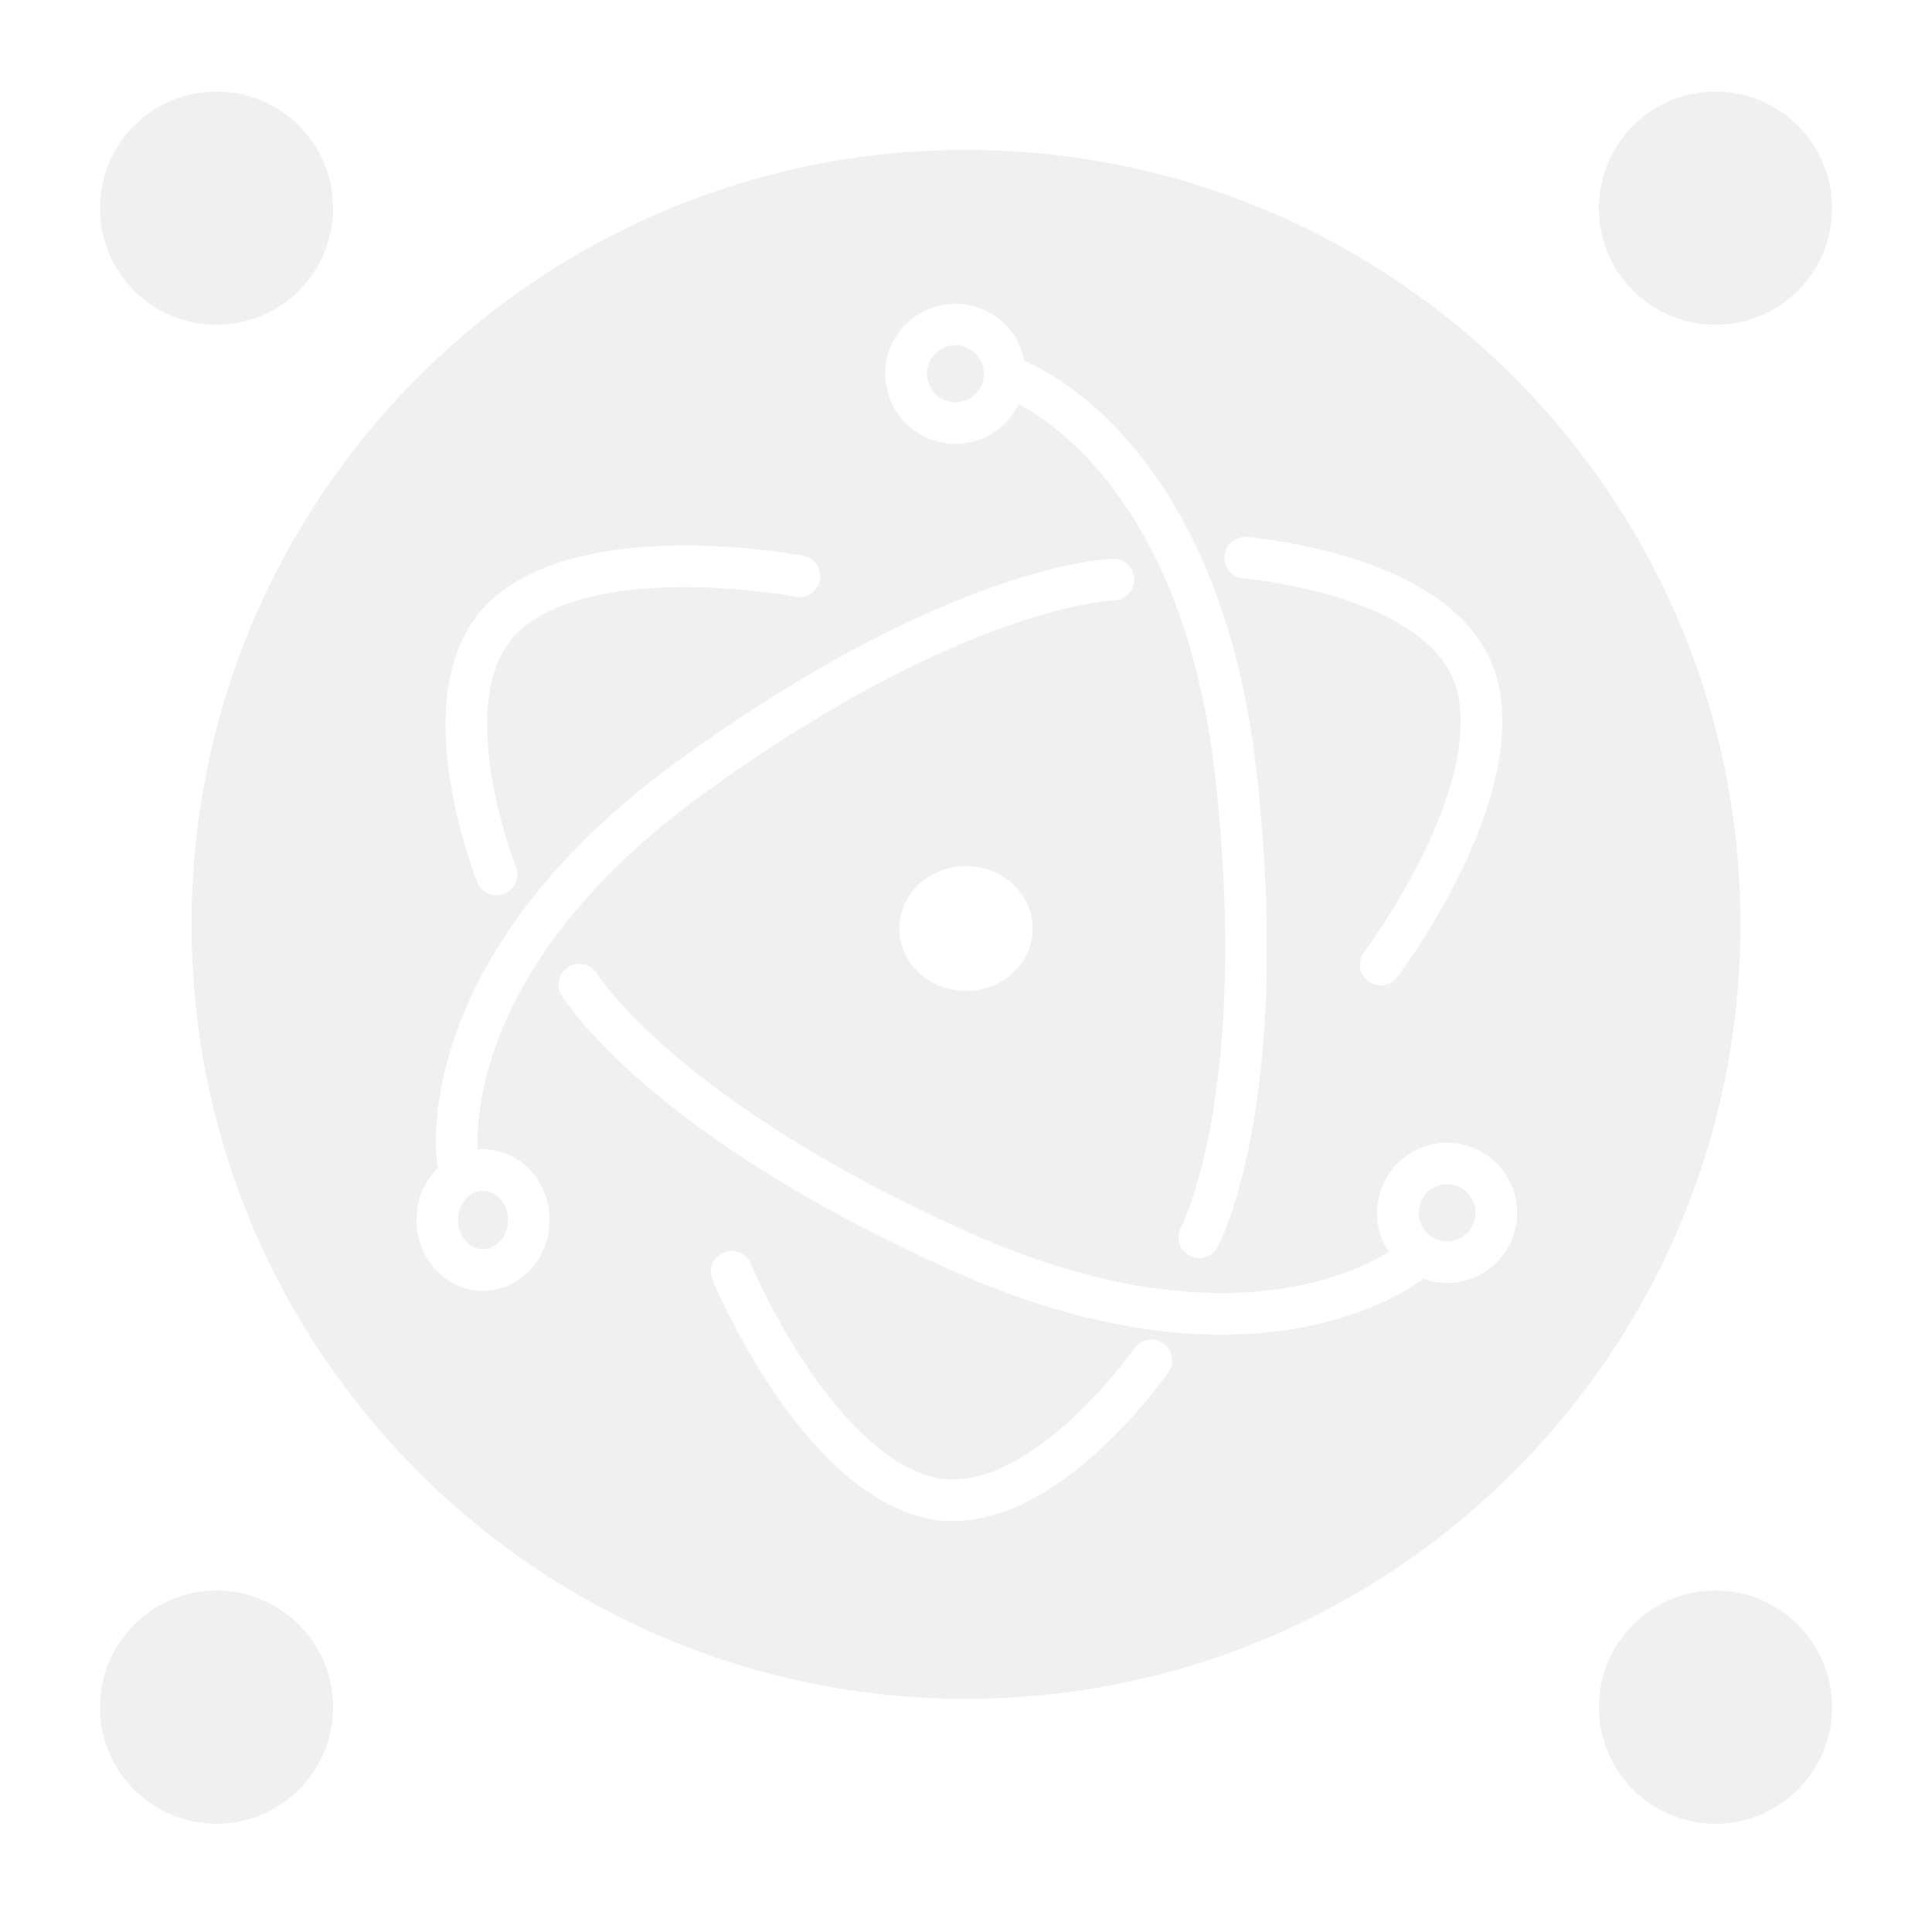
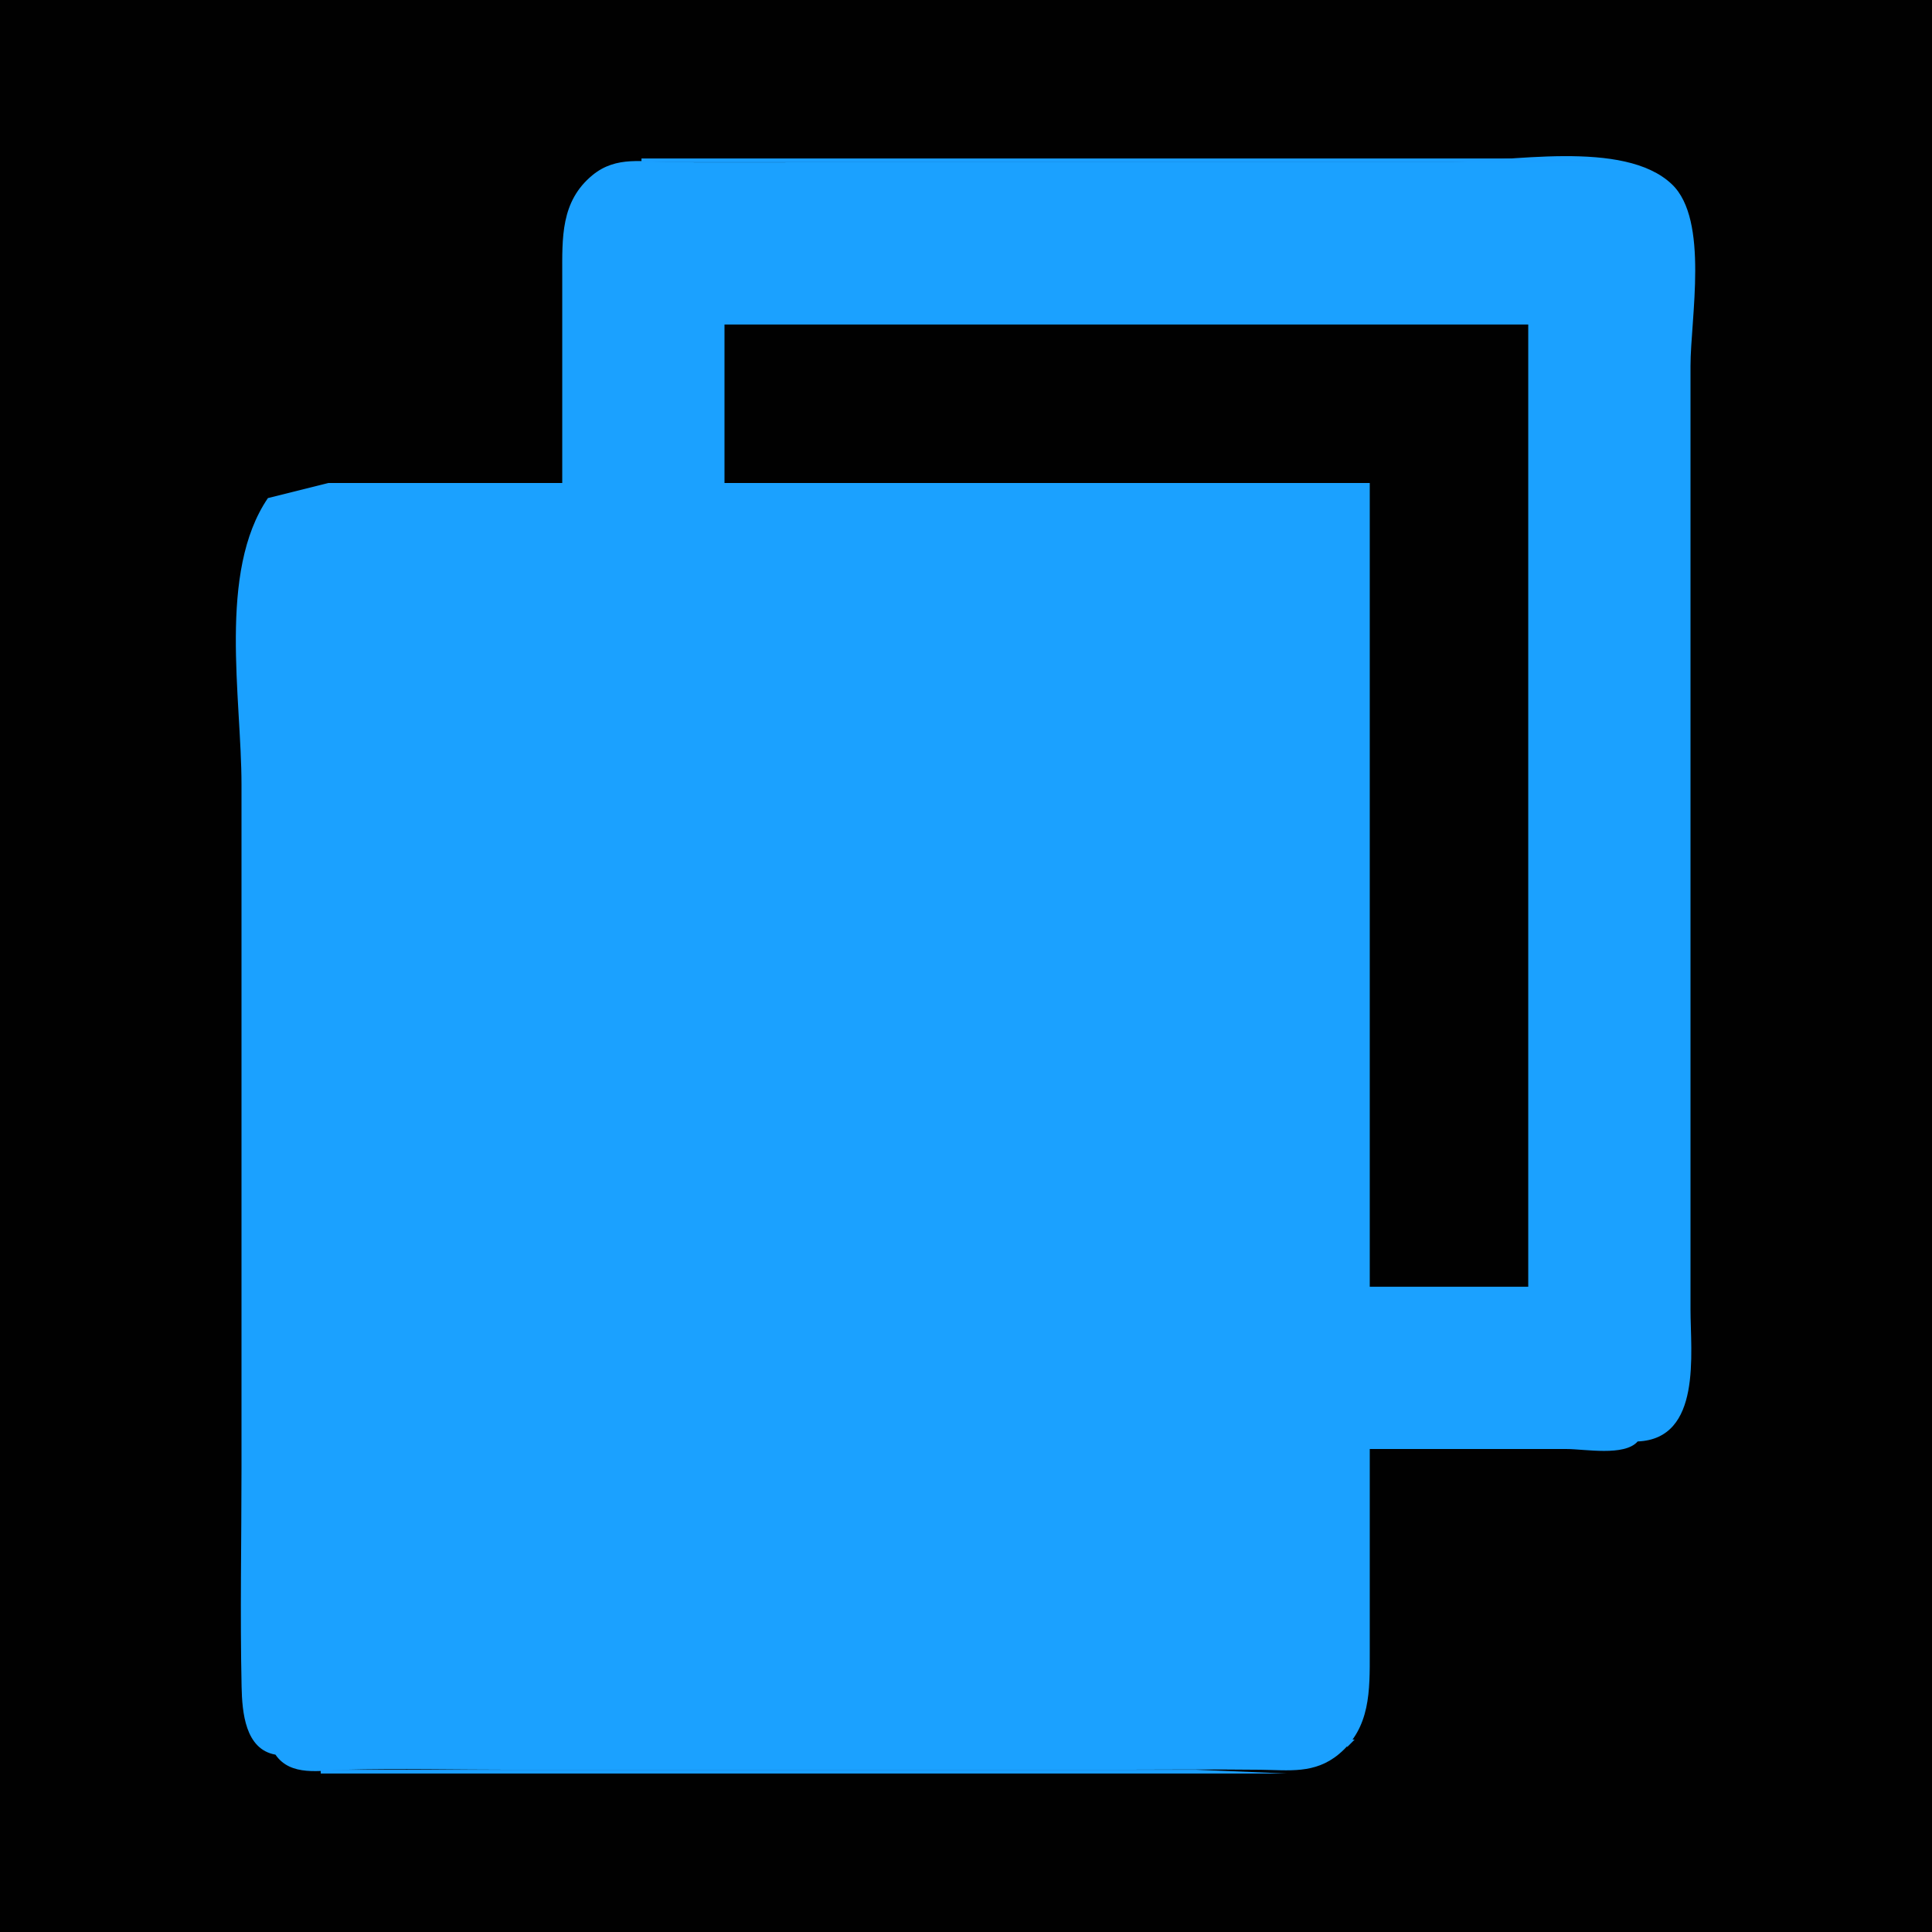
- <svg xmlns="http://www.w3.org/2000/svg" width="232" height="232" viewBox="0 0 232 232" fill="none">
-   <g filter="url(#filter0_b)">
-     <path d="M231.5 1V0.5H231H1H0.5V1V231V231.5H1H231H231.5V231V1ZM40.5 25C40.5 33.008 34.008 39.5 26 39.5C17.992 39.5 11.5 33.008 11.5 25C11.5 16.992 17.992 10.5 26 10.5C34.008 10.5 40.5 16.992 40.5 25ZM220.5 25C220.5 33.008 214.008 39.5 206 39.5C197.992 39.5 191.5 33.008 191.5 25C191.5 16.992 197.992 10.5 206 10.5C214.008 10.5 220.5 16.992 220.5 25ZM40.5 205C40.5 213.008 34.008 219.5 26 219.5C17.992 219.5 11.5 213.008 11.5 205C11.5 196.992 17.992 190.5 26 190.5C34.008 190.5 40.5 196.992 40.5 205ZM220.5 205C220.5 213.008 214.008 219.5 206 219.5C197.992 219.5 191.5 213.008 191.5 205C191.5 196.992 197.992 190.5 206 190.5C214.008 190.5 220.5 196.992 220.5 205ZM209.5 111C209.5 162.639 167.639 204.5 116 204.5C64.361 204.5 22.5 162.639 22.5 111C22.5 59.361 64.361 17.5 116 17.5C167.639 17.5 209.5 59.361 209.5 111Z" fill="white" stroke="white" />
-     <path d="M63.5 146.5C63.5 149.959 60.897 152.5 58 152.5C55.103 152.5 52.5 149.959 52.5 146.5C52.5 143.041 55.103 140.5 58 140.5C60.897 140.5 63.5 143.041 63.5 146.5Z" stroke="white" stroke-width="5" />
-     <path d="M54.986 139.466C54.986 139.466 51.197 116.315 83.187 93.165C115.178 70.014 133.698 69.593 133.698 69.593" stroke="white" stroke-width="5" stroke-linecap="round" />
-     <path d="M178.902 142.686C177.27 139.853 173.652 138.88 170.819 140.512C167.987 142.144 167.014 145.762 168.646 148.595C170.277 151.427 173.896 152.4 176.728 150.768C179.561 149.137 180.534 145.518 178.902 142.686Z" stroke="white" stroke-width="5" />
-     <path d="M169.409 151.555C169.409 151.555 151.24 166.394 115.211 150.232C79.182 134.07 69.572 118.232 69.572 118.232" stroke="white" stroke-width="5" stroke-linecap="round" />
-     <path d="M109.577 41.971C107.966 44.814 108.964 48.426 111.808 50.038C114.651 51.65 118.263 50.651 119.875 47.807C121.487 44.964 120.488 41.352 117.645 39.74C114.801 38.129 111.189 39.127 109.577 41.971Z" stroke="white" stroke-width="5" />
-     <path d="M122.038 45.647C122.038 45.647 144.047 53.767 148.412 93.013C152.778 132.259 144.012 148.579 144.012 148.579" stroke="white" stroke-width="5" stroke-linecap="round" />
-     <path d="M59.633 105C59.633 105 50.437 82.104 61.305 73.362C72.174 64.619 96 69.199 96 69.199" stroke="white" stroke-width="5" stroke-linecap="round" />
-     <path d="M149.532 66.978C149.532 66.978 174.391 68.913 177.477 82.638C180.564 96.363 165.799 115.833 165.799 115.833" stroke="white" stroke-width="5" stroke-linecap="round" />
-     <path d="M138.248 163.363C138.248 163.363 124.023 183.841 110.618 179.573C97.213 175.305 87.866 152.728 87.866 152.728" stroke="white" stroke-width="5" stroke-linecap="round" />
-     <path d="M116 119C120.418 119 124 115.642 124 111.5C124 107.358 120.418 104 116 104C111.582 104 108 107.358 108 111.5C108 115.642 111.582 119 116 119Z" fill="white" />
-   </g>
-   <defs>
-     <filter id="filter0_b" x="-4" y="-4" width="240" height="240" filterUnits="userSpaceOnUse" color-interpolation-filters="sRGB">
-       <feFlood flood-opacity="0" result="BackgroundImageFix" />
-       <feGaussianBlur in="BackgroundImage" stdDeviation="2" />
-       <feComposite in2="SourceAlpha" operator="in" result="effect1_backgroundBlur" />
-       <feBlend mode="normal" in="SourceGraphic" in2="effect1_backgroundBlur" result="shape" />
-     </filter>
-   </defs>
+ <svg xmlns="http://www.w3.org/2000/svg" width="512" height="512">
+   <path style="fill:#010101; stroke:none;" d="M0 0L0 512L512 512L512 0L0 0z" />
+   <path style="fill:#1ba1ff; stroke:none;" d="M149 128L87 128L71 132C57.668 151.599 64 184.821 64 208L64 389C64 408.315 63.611 427.675 64.025 446.985C64.17 453.767 64.975 463.597 73 465C77.038 470.885 84.89 469.164 91 469.015C105.981 468.649 121.014 469 136 469L296 469C308.664 469 321.337 468.854 334 469.004C341.587 469.094 348.419 470.174 354.791 464.882C363.228 457.875 363 448.016 363 438L363 384L415 384C420.06 384 430.492 386.014 434 382C451.081 381.306 448 358.575 448 347L448 233L448 97C448 84.426 452.979 58.277 443.072 48.839C430.363 36.732 399.423 43 383 43L221 43C206.667 43 192.333 43.068 178 42.999C170.529 42.963 163.394 41.191 157.039 46.397C148.539 53.362 149 63.072 149 73L149 128z" />
+   <path style="fill:#1b9fff; stroke:none;" d="M170 42L170 43L427 43L403 42L351 42L170 42M430 42L431 43L430 42M163 43L164 44L163 43M434 43L435 44L434 43M436 44L437 45L436 44z" />
+   <path style="fill:#0c90ff; stroke:none;" d="M437 44L438 45L437 44z" />
+   <path style="fill:#1b9fff; stroke:none;" d="M438 45L439 46L438 45M439.667 46.333L440.333 46.667L439.667 46.333M155 47L156 48L155 47M154 48L155 49L154 48M442 48L443 49L442 48z" />
+   <path style="fill:#0c90ff; stroke:none;" d="M153 49L154 50L153 49z" />
+   <path style="fill:#1b9fff; stroke:none;" d="M152 51L153 52L152 51z" />
+   <path style="fill:#0c90ff; stroke:none;" d="M151 52L152 53L151 52z" />
+   <path style="fill:#1b9fff; stroke:none;" d="M151 53L152 54L151 53z" />
+   <path style="fill:#01ffff; stroke:none;" d="M447 56L448 57L447 56z" />
+   <path style="fill:#1b9fff; stroke:none;" d="M149 59L150 60L149 59M192 85L192 86L405 86L385 85L342 85L192 85z" />
+   <path style="fill:#010101; stroke:none;" d="M192 86L192 128L363 128L363 341L405 341L405 86L192 86z" />
+   <path style="fill:#1b9fff; stroke:none;" d="M77 129L78 130L77 129M74 130L75 131L74 130M72 132L73 133L72 132M70 133L71 134L70 133M69 134L70 135L69 134M68 135L69 136L68 135z" />
+   <path style="fill:#0c90ff; stroke:none;" d="M67 136L68 137L67 136M64 142L65 143L64 142z" />
+   <path style="fill:#1b9fff; stroke:none;" d="M64 143L65 144L64 143M445.333 373.667L445.667 374.333L445.333 373.667M442 378L443 379L442 378M437.667 381.333L438.333 381.667L437.667 381.333M434 382L435 383L434 382M436 382L437 383L436 382M362 449L363 450L362 449M64 451L65 452L64 451M362 452L363 453L362 452z" />
+   <path style="fill:#0c90ff; stroke:none;" d="M362 453L363 454L362 453z" />
+   <path style="fill:#1b9fff; stroke:none;" d="M64 454L65 455L64 454M361.333 454.667L361.667 455.333L361.333 454.667M360 458L361 459L360 458M359 459L360 460L359 459M68 461L69 462L68 461M357 461L357 463L359 461L357 461M356 463L357 464L356 463M72 465L73 466L72 465M353 465L354 466L353 465z" />
+   <path style="fill:#01ffff; stroke:none;" d="M354 465L355 466L354 465z" />
+   <path style="fill:#0c90ff; stroke:none;" d="M74 467L75 468L74 467z" />
+   <path style="fill:#1b9fff; stroke:none;" d="M350 467L351 468L350 467M77 468L78 469L77 468M79 468L80 469L79 468M348 468L349 469L348 468M85 469L85 470L341 470L317 469L265 469L85 469M344 469L345 470L344 469z" />
</svg>
